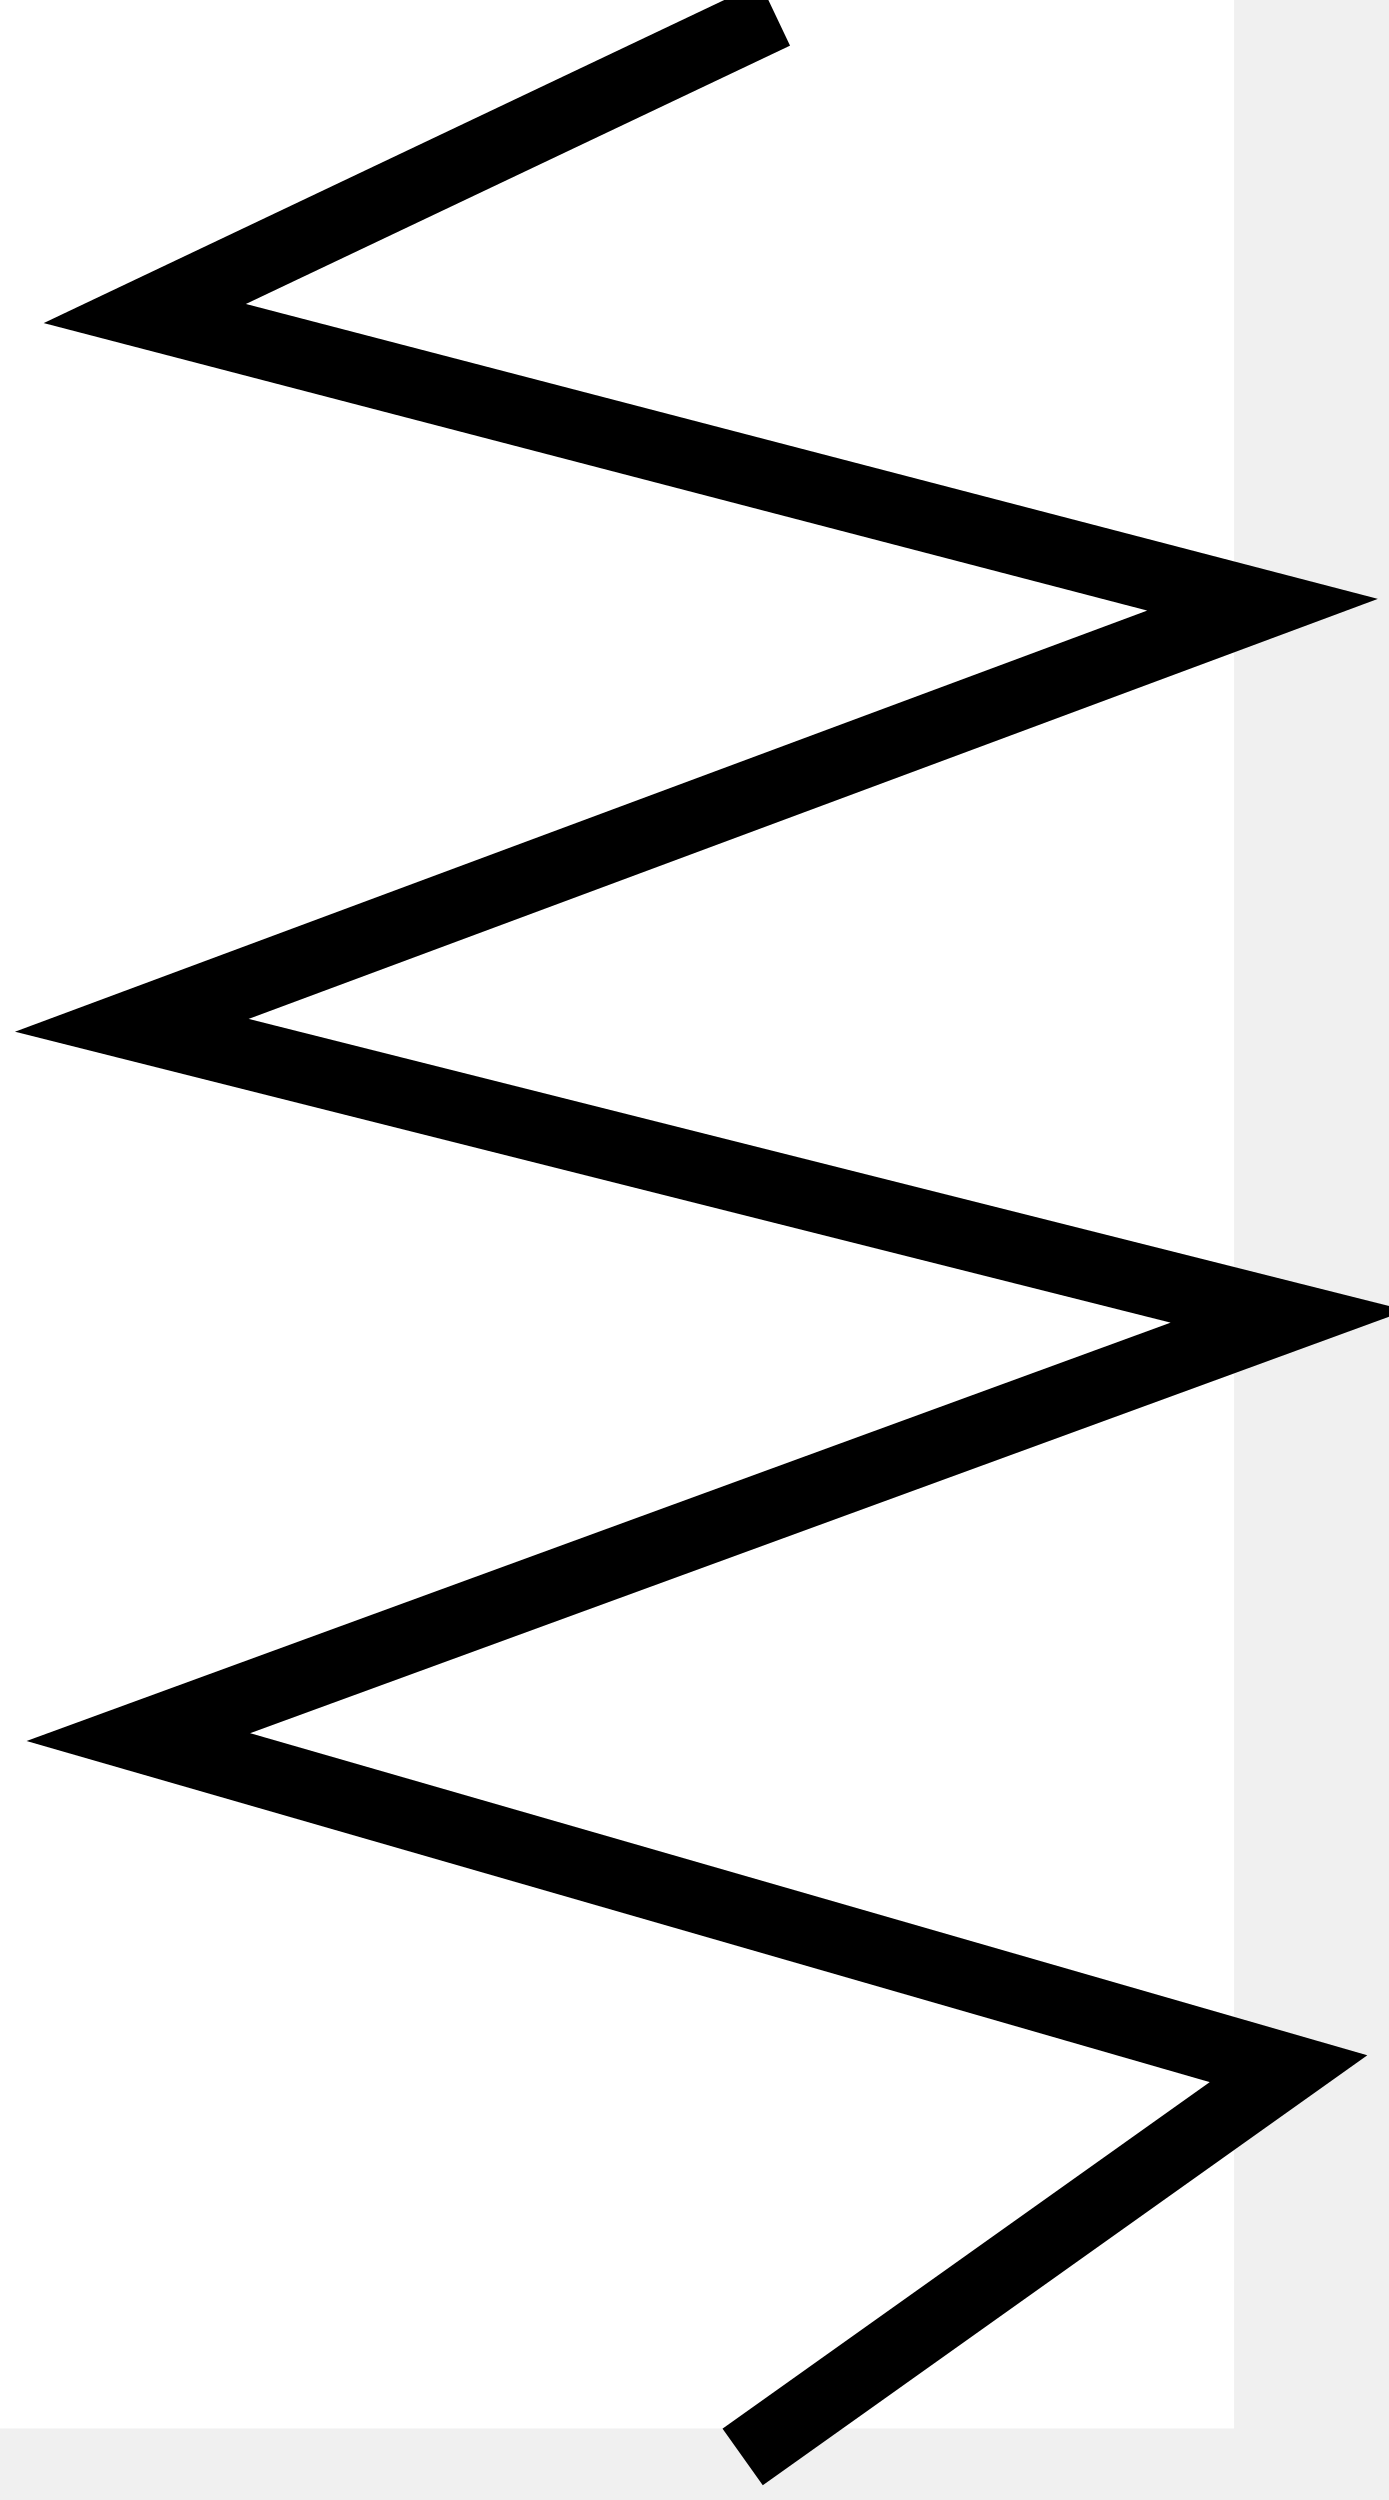
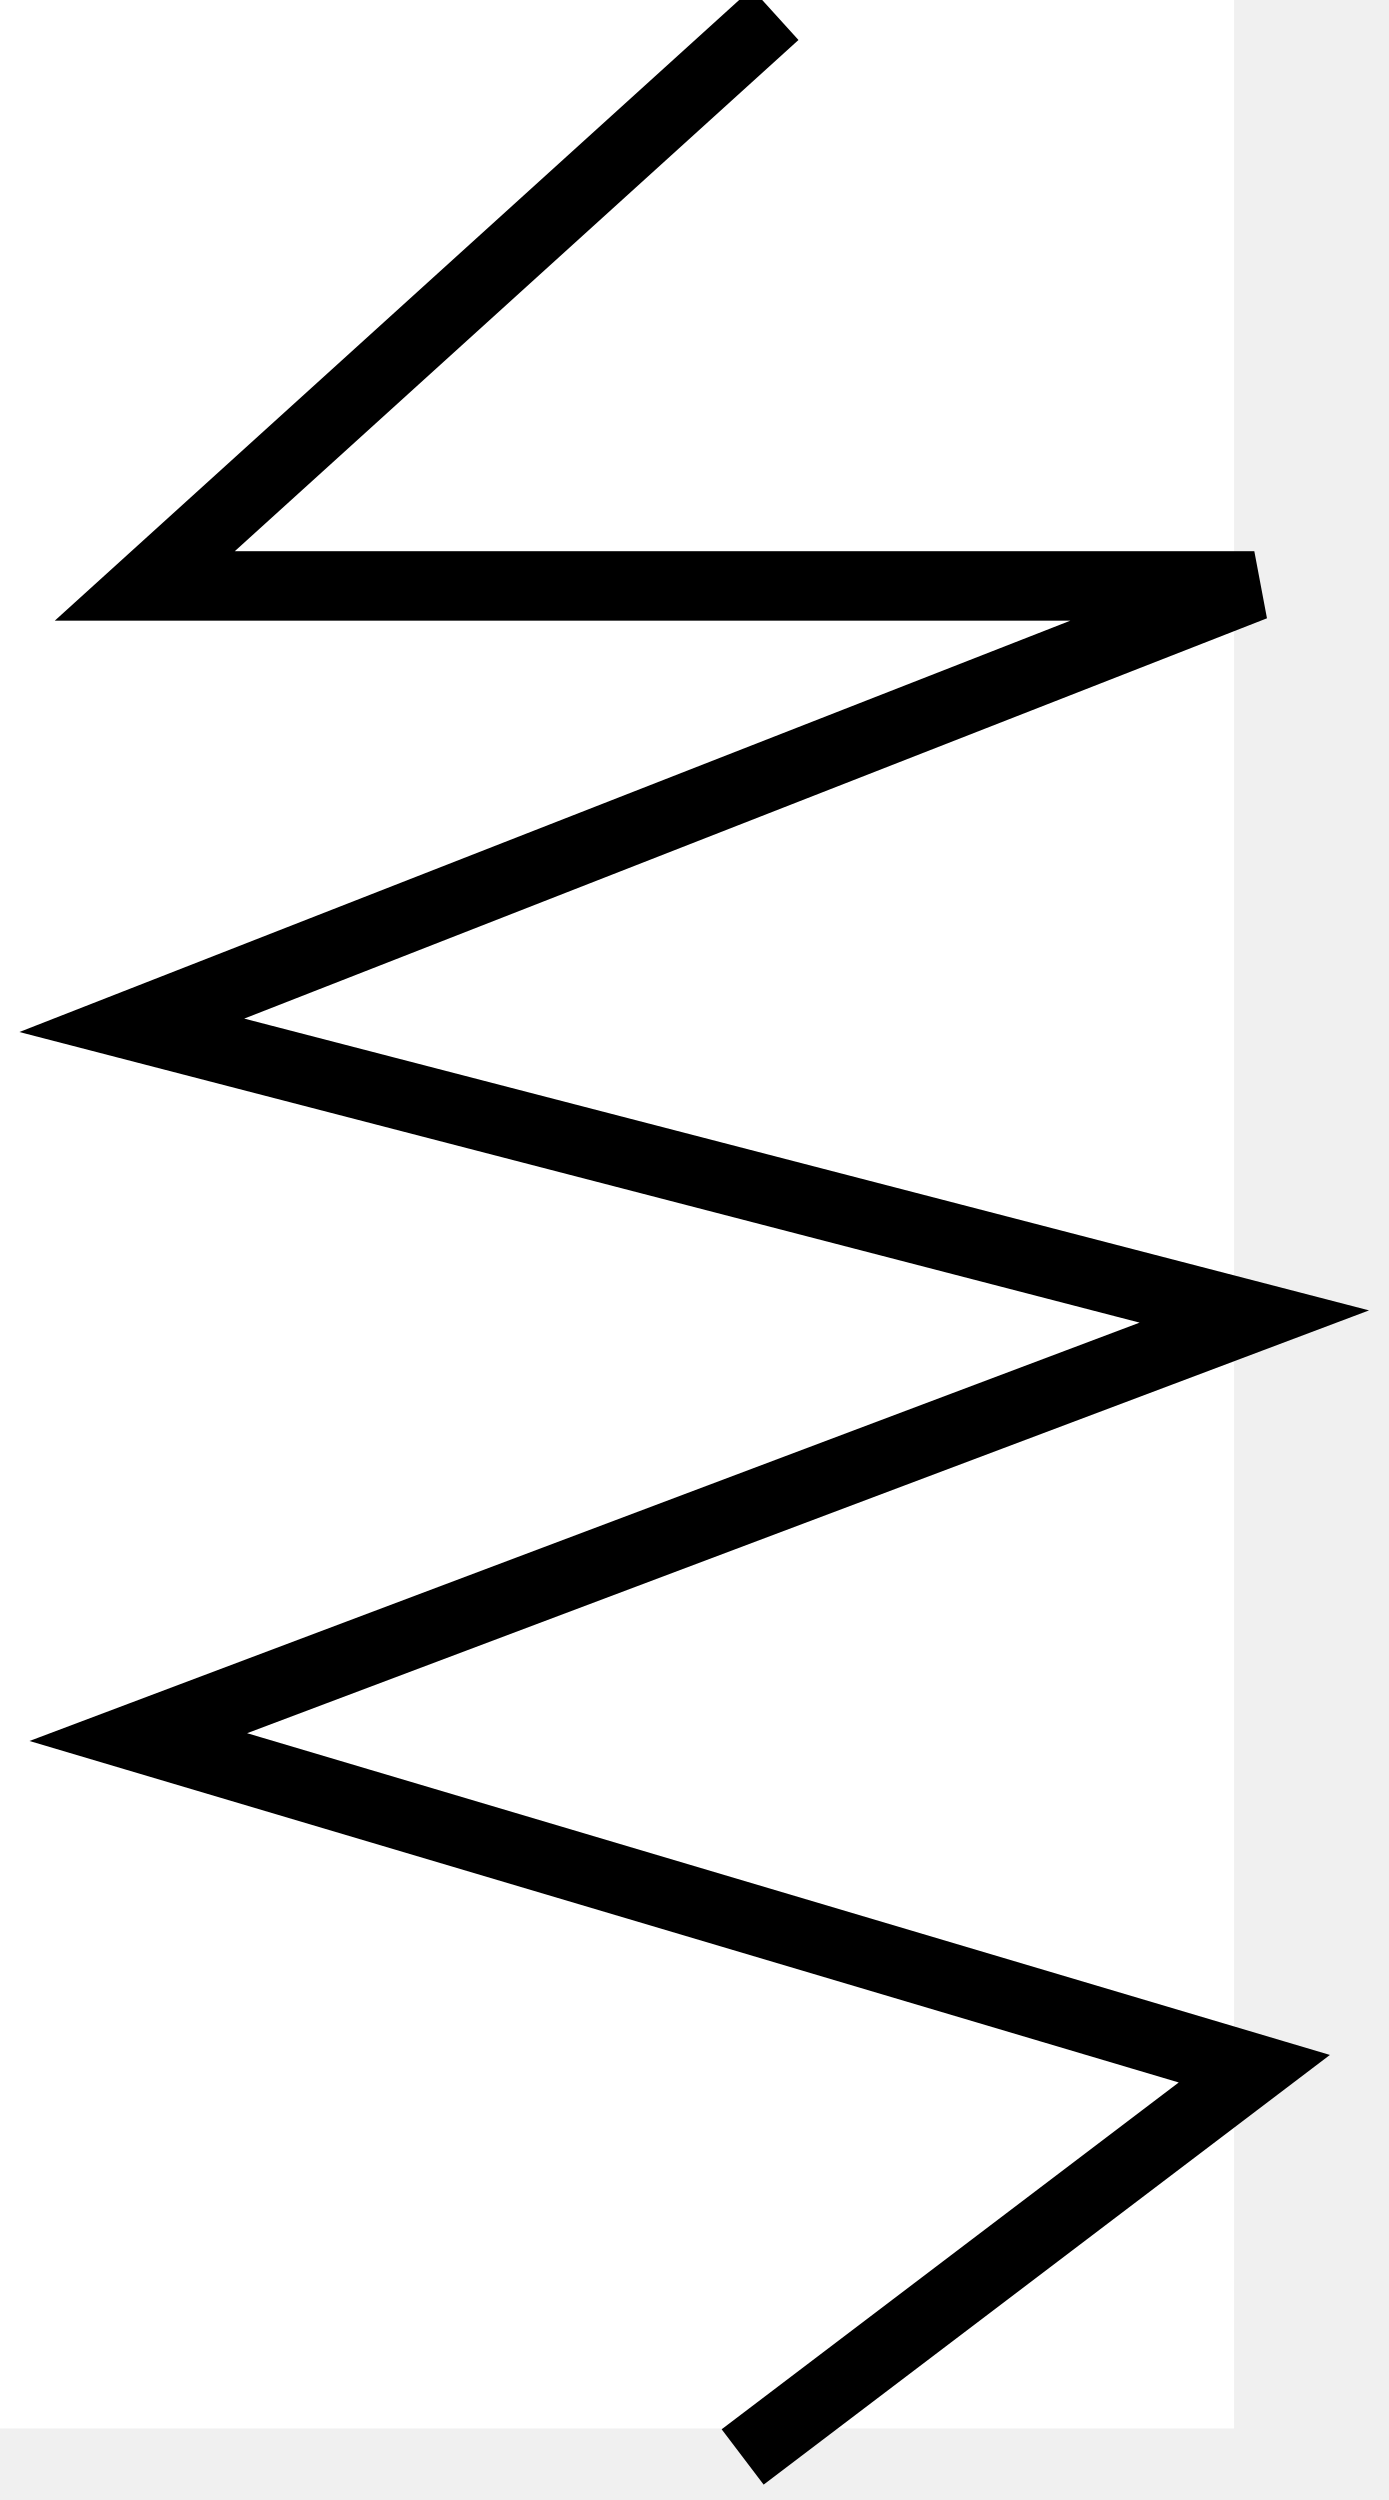
<svg xmlns="http://www.w3.org/2000/svg" width="10mm" height="18mm" viewBox="0 0 35.433 63.78" id="svg2" version="1.1">
  <defs id="defs4" />
  <g id="layer1" transform="translate(0,-988.5827)" />
  <g id="layer3" transform="translate(0,46.94882)">
    <rect style="fill:#ffffff;fill-opacity:1;stroke:none;stroke-width:1.772;stroke-miterlimit:4;stroke-dasharray:none;stroke-opacity:1" id="rect4206" width="31.483" height="63.78" x="-1.9073489e-06" y="-48.773" />
-     <path style="fill:none;fill-rule:evenodd;stroke:#000000;stroke-width:1.772;stroke-linecap:butt;stroke-linejoin:miter;stroke-miterlimit:4;stroke-dasharray:none;stroke-opacity:1" d="M 18.946,15.733 32.872,5.828 3.528,-2.632 32.872,-13.362 3.362,-20.791 32.209,-31.521 3.693,-38.95 19.775,-46.585" id="path4828" />
+     <path style="fill:none;fill-rule:evenodd;stroke:#000000;stroke-width:1.772;stroke-linecap:butt;stroke-linejoin:miter;stroke-miterlimit:4;stroke-dasharray:none;stroke-opacity:1" d="M 18.946,15.733 32.0,5.828 3.528,-2.632 32.0,-13.362 3.362,-20.791 32.0,-32.0 3.693,-32.0 19.775,-46.585" id="path4828" />
  </g>
</svg>
